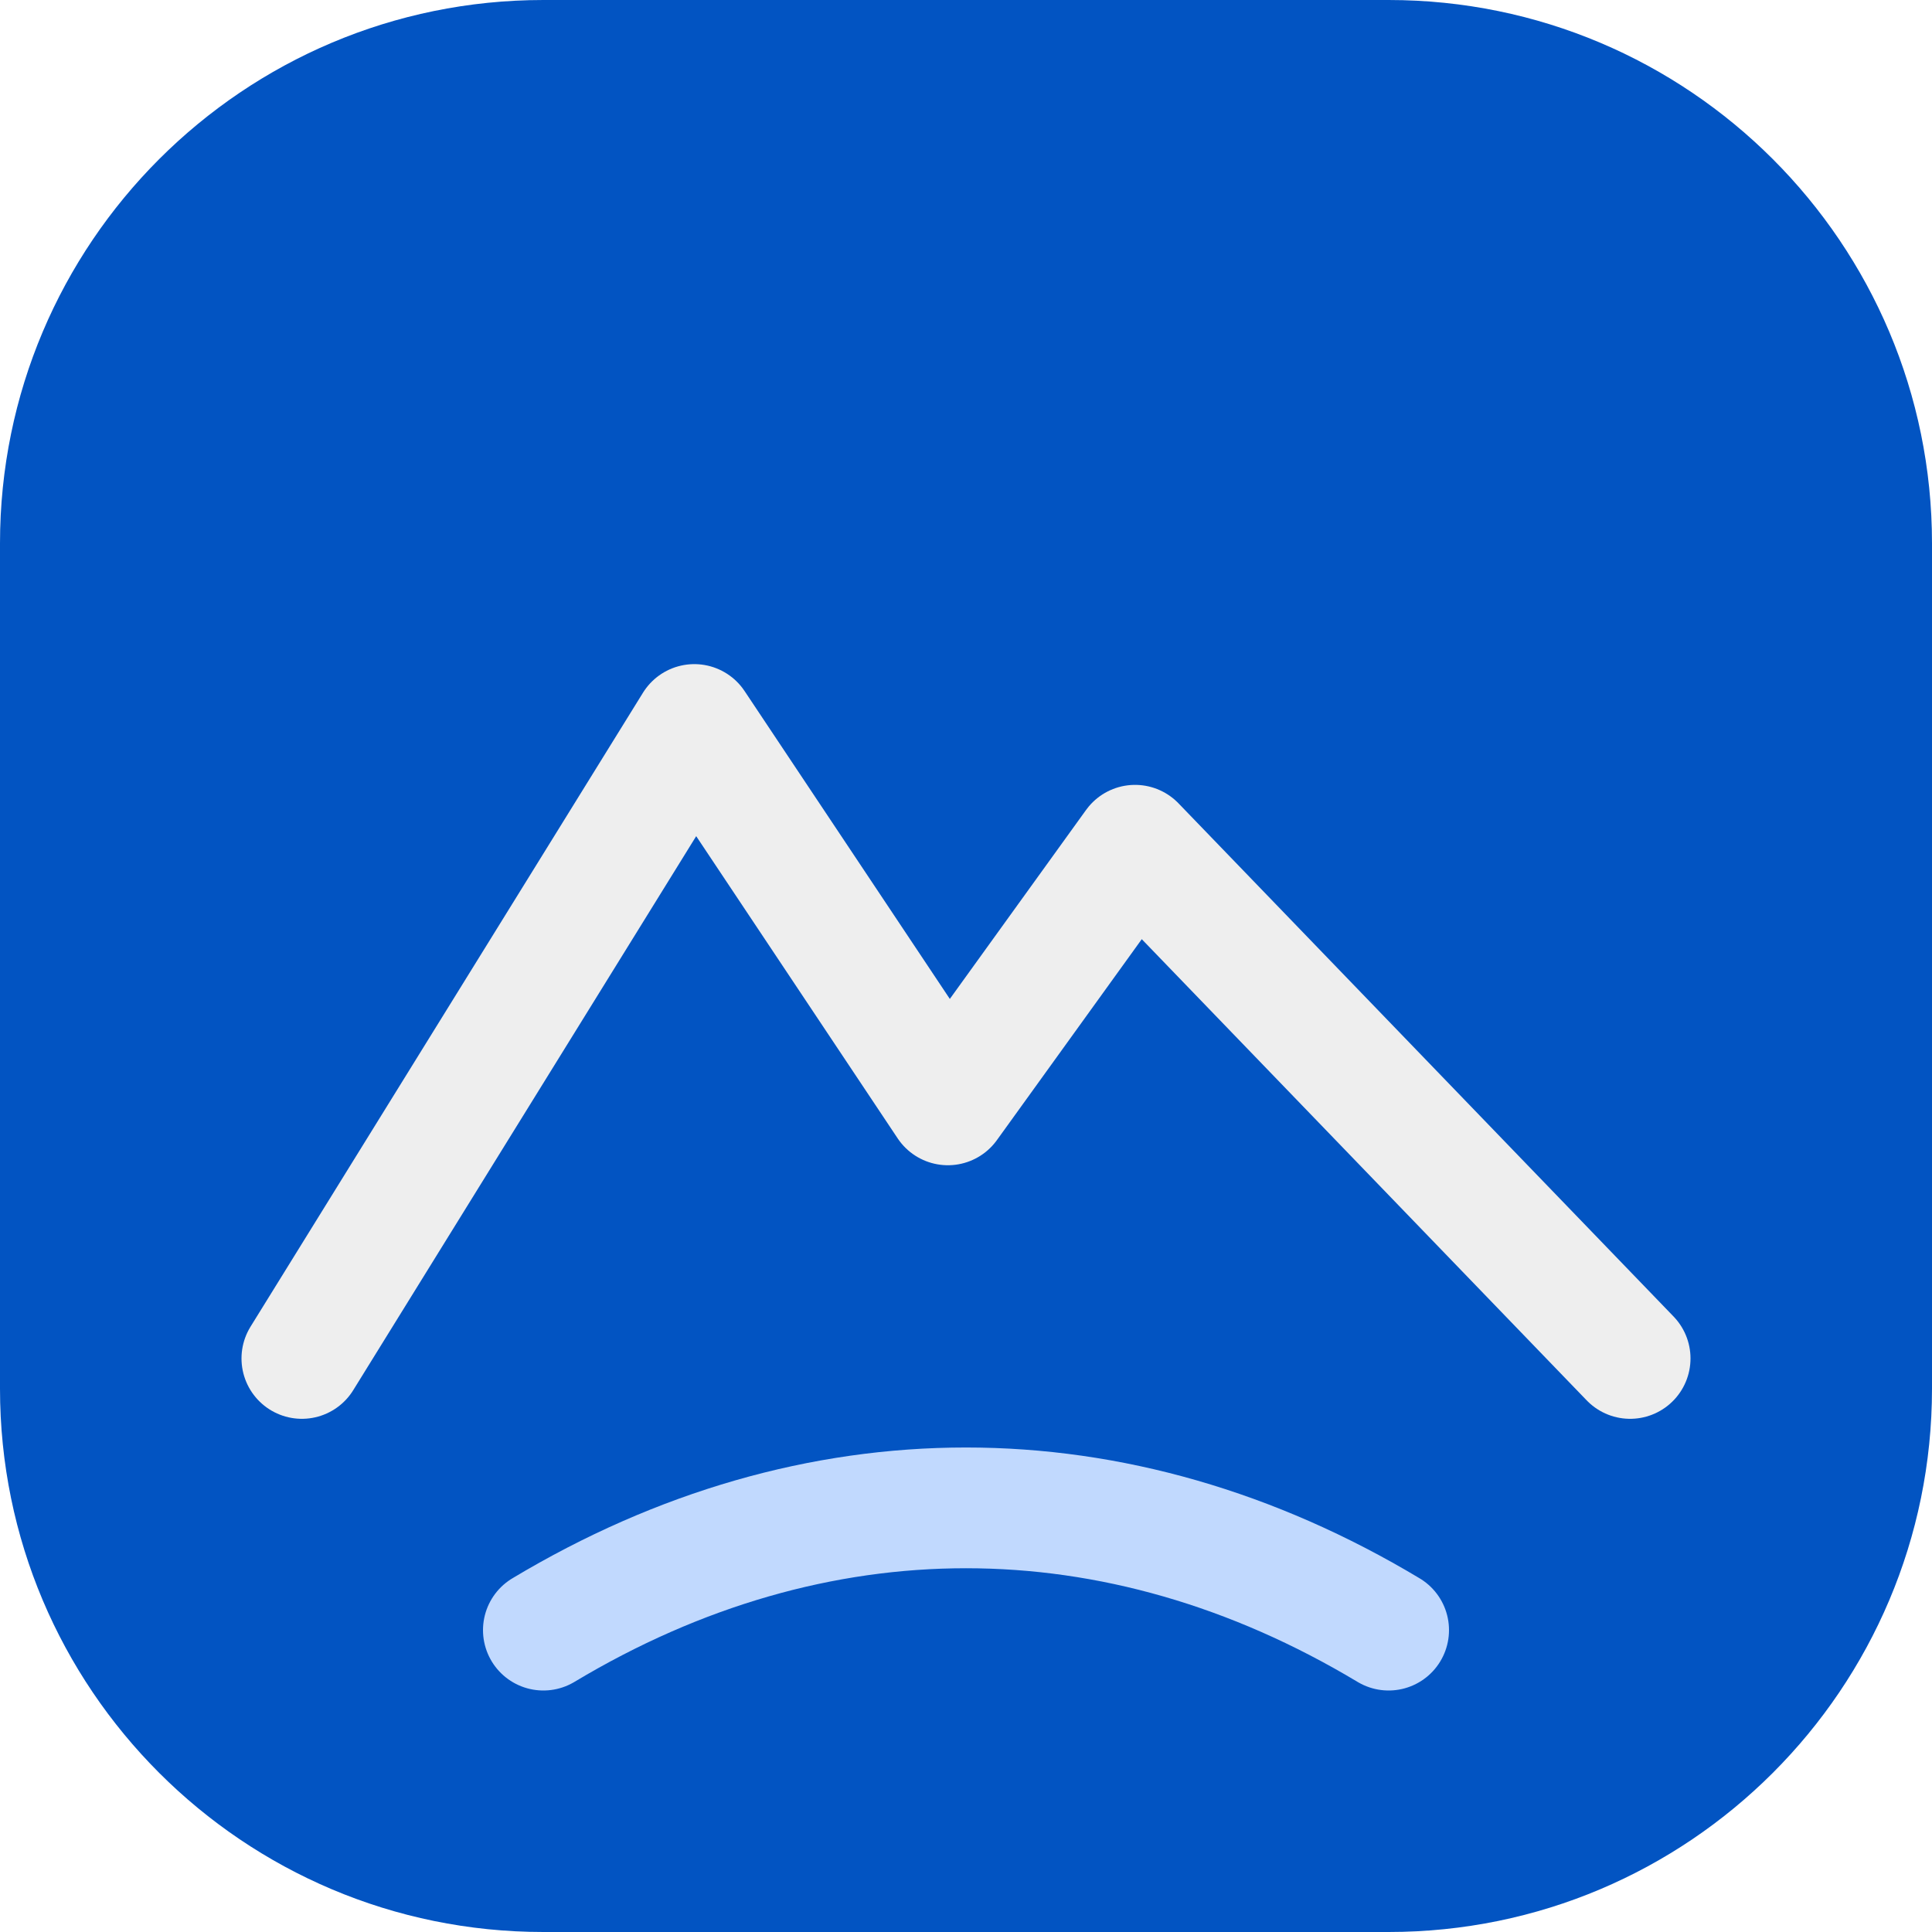
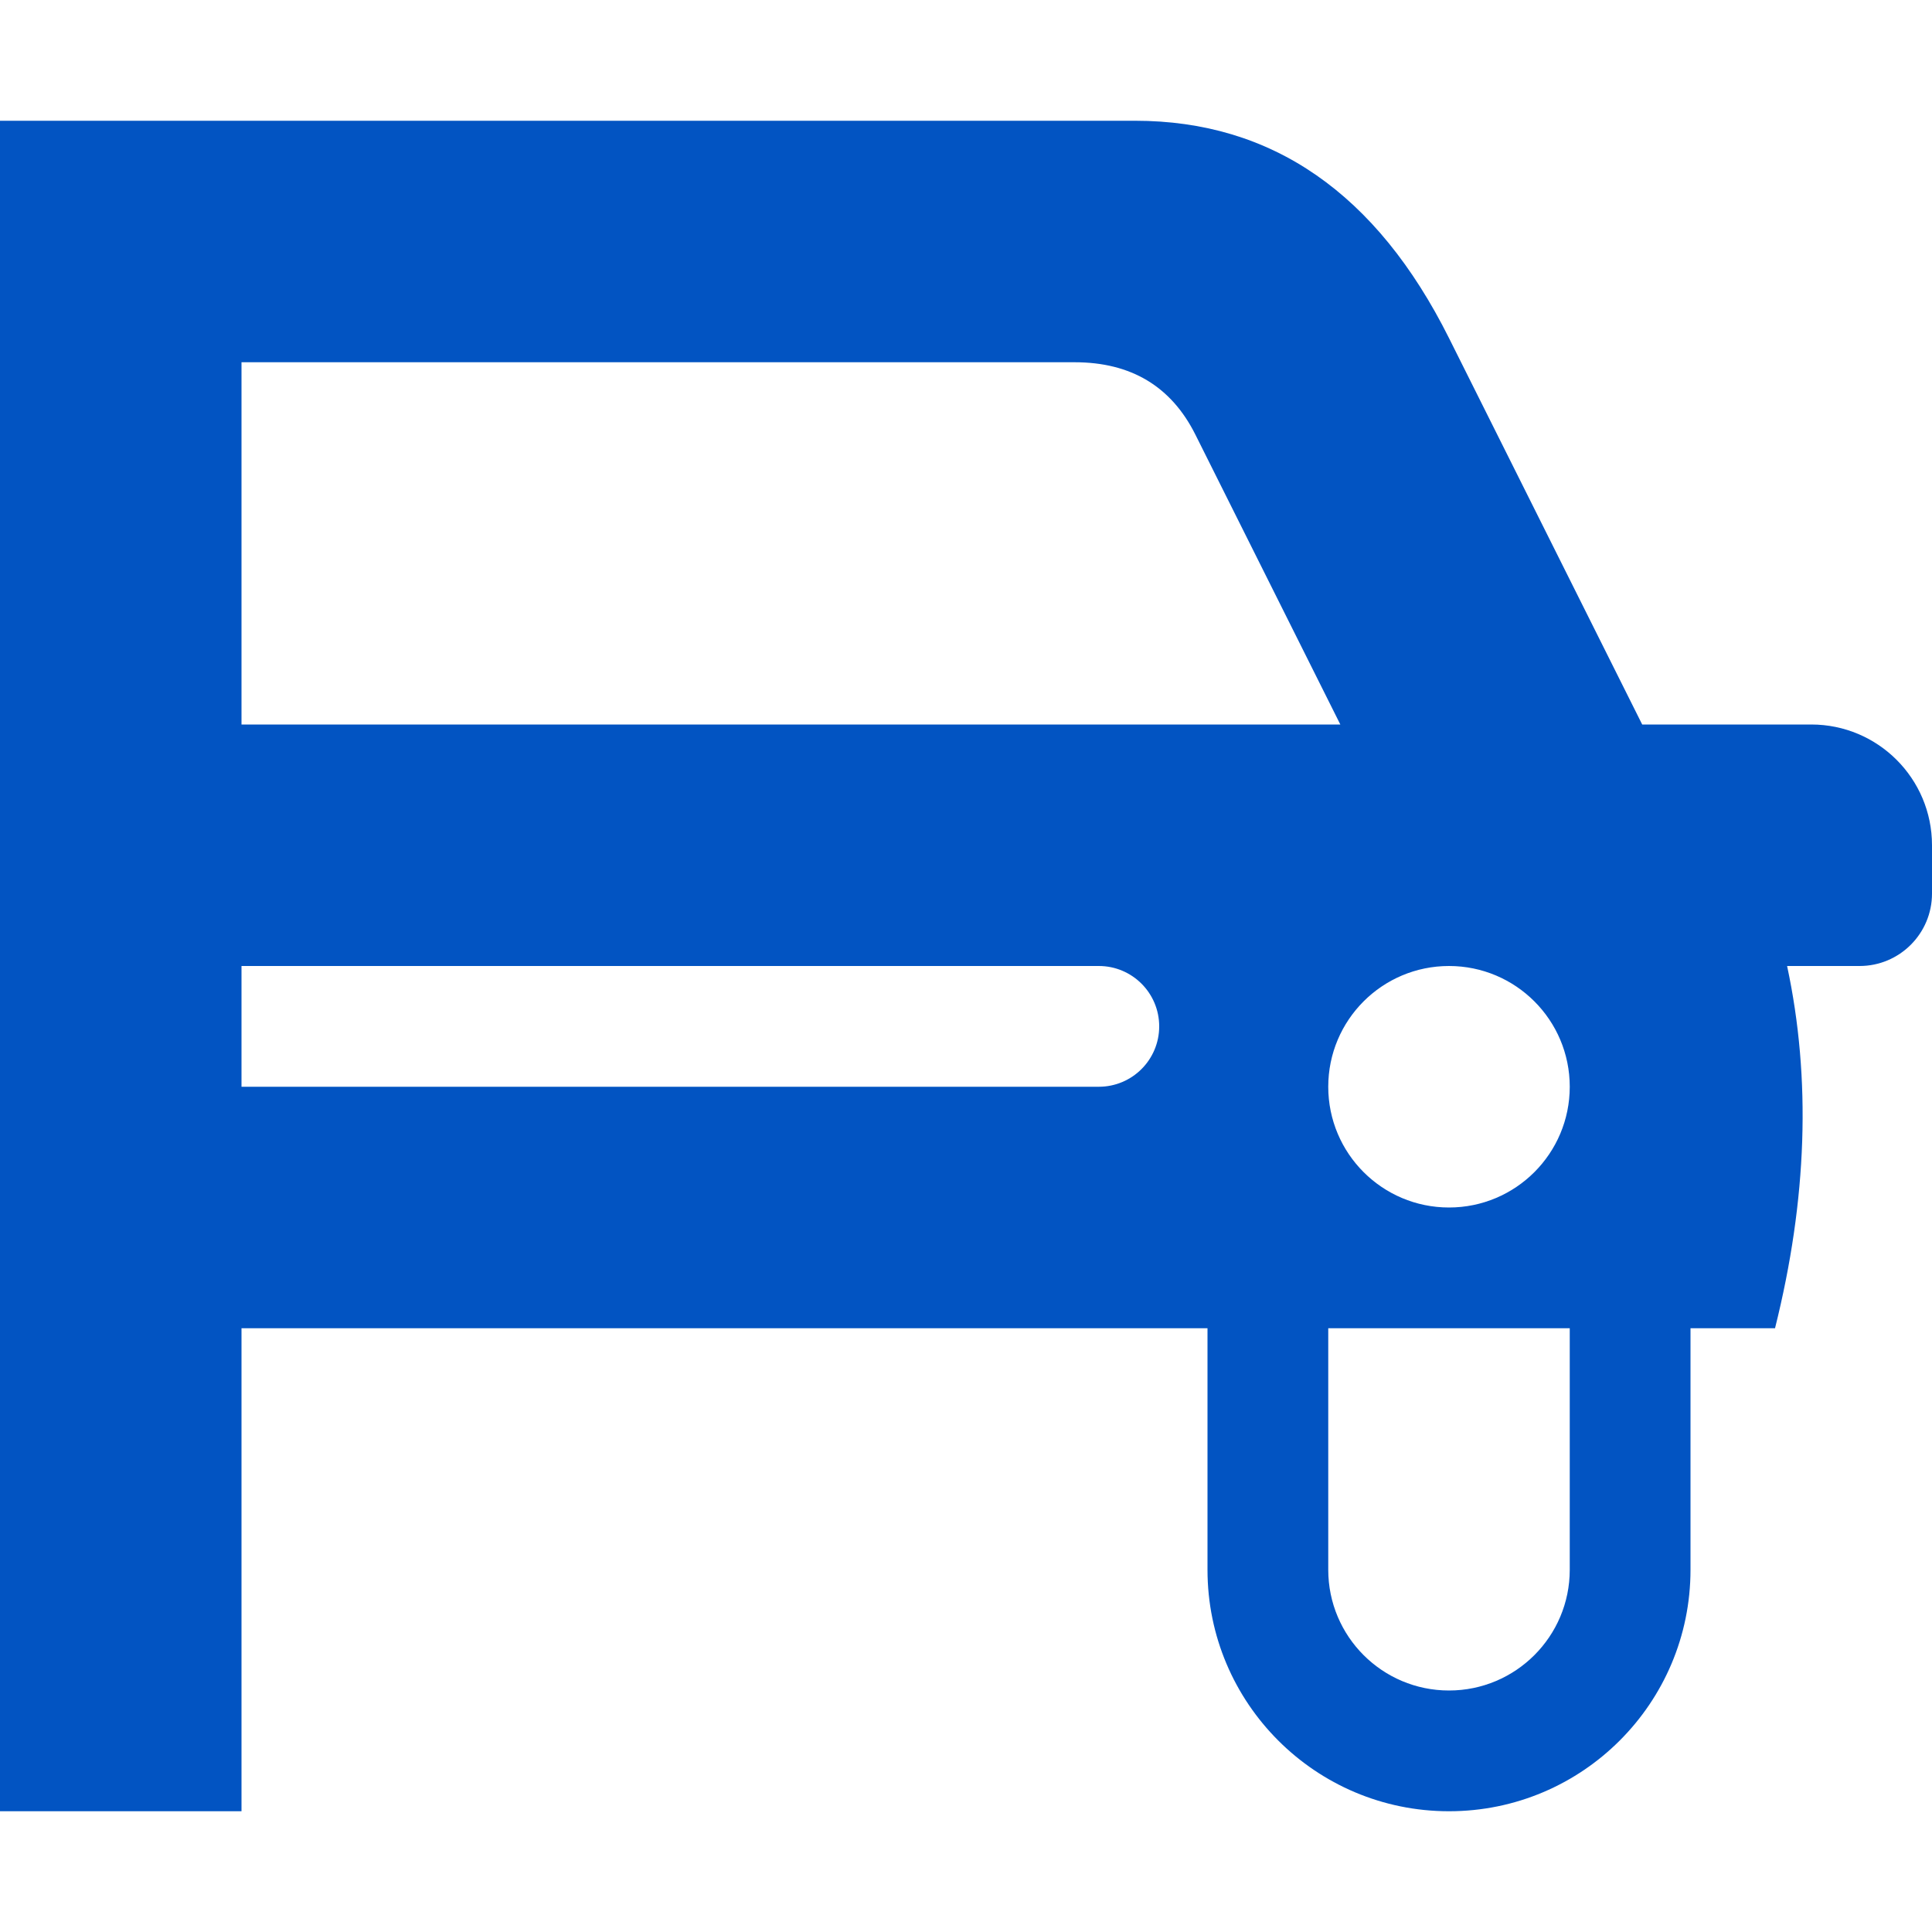
- <svg xmlns="http://www.w3.org/2000/svg" viewBox="0 0 32 32" fill="none">
-   <rect width="32" height="32" rx="9" fill="#0254C2" />
-   <path d="M5 22.5 11.5 12l4.2 6.3 3.1-4.3L27 22.5" stroke="#EEEEEE" stroke-width="2" stroke-linecap="round" stroke-linejoin="round" />
-   <path d="M9 27c4.5-2.7 9.5-2.7 14 0" stroke="#C1D9FE" stroke-width="2" stroke-linecap="round" />
+ <svg xmlns="http://www.w3.org/2000/svg" viewBox="0 0 16 16">
+   <style>path{fill:#0254c2}@media (prefers-color-scheme:dark){path{fill:#c1d9fe}}</style>
+   <path fill-rule="evenodd" d="M0 1H9.4Q11.1 1 12 2.8L13.6 6H15A1 1 0 0 1 16 7V7.4A.6 .6 0 0 1 15.4 8H14.8Q15.1 9.4 14.7 11H14V13A2 2 0 0 1 10 13V11H2V15H0Z M2 3H8.9Q9.6 3 9.9 3.6L11.1 6H2Z M2 8H9.1A.5 .5 0 0 1 9.1 9H2Z M11 9A1 1 0 0 0 13 9A1 1 0 0 0 11 9Z M11 11V13A1 1 0 0 0 13 13V11Z" />
</svg>
